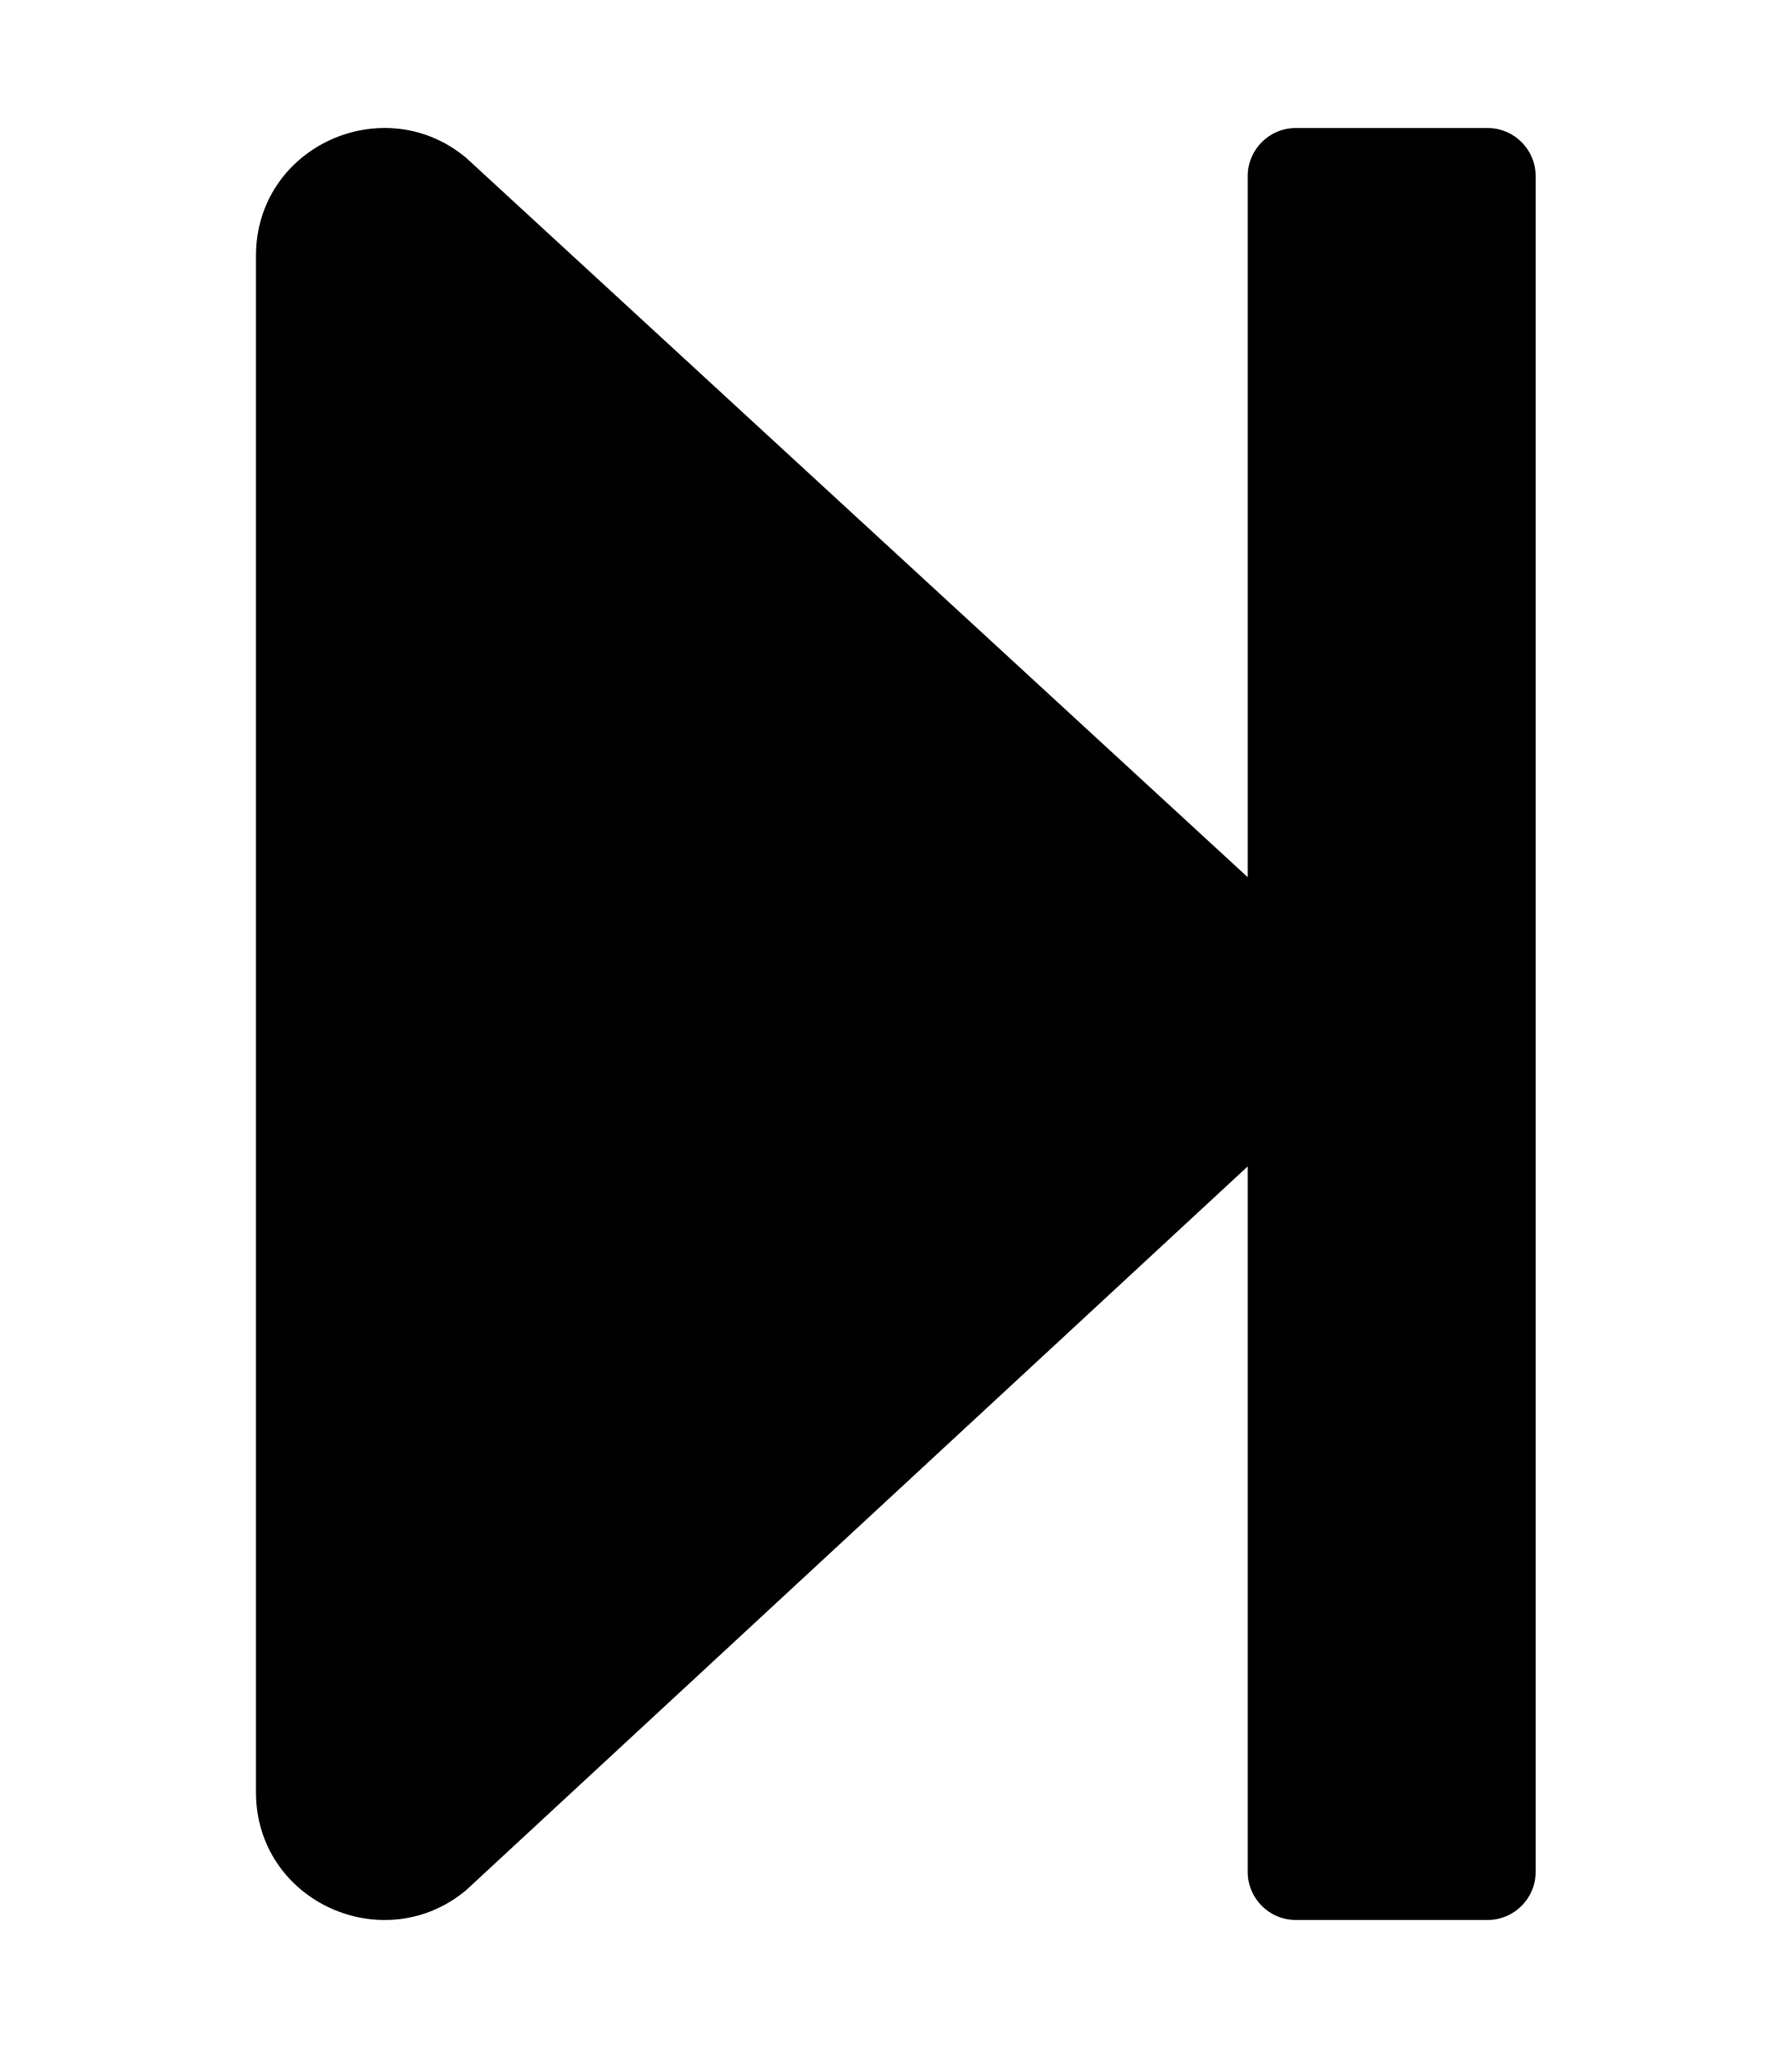
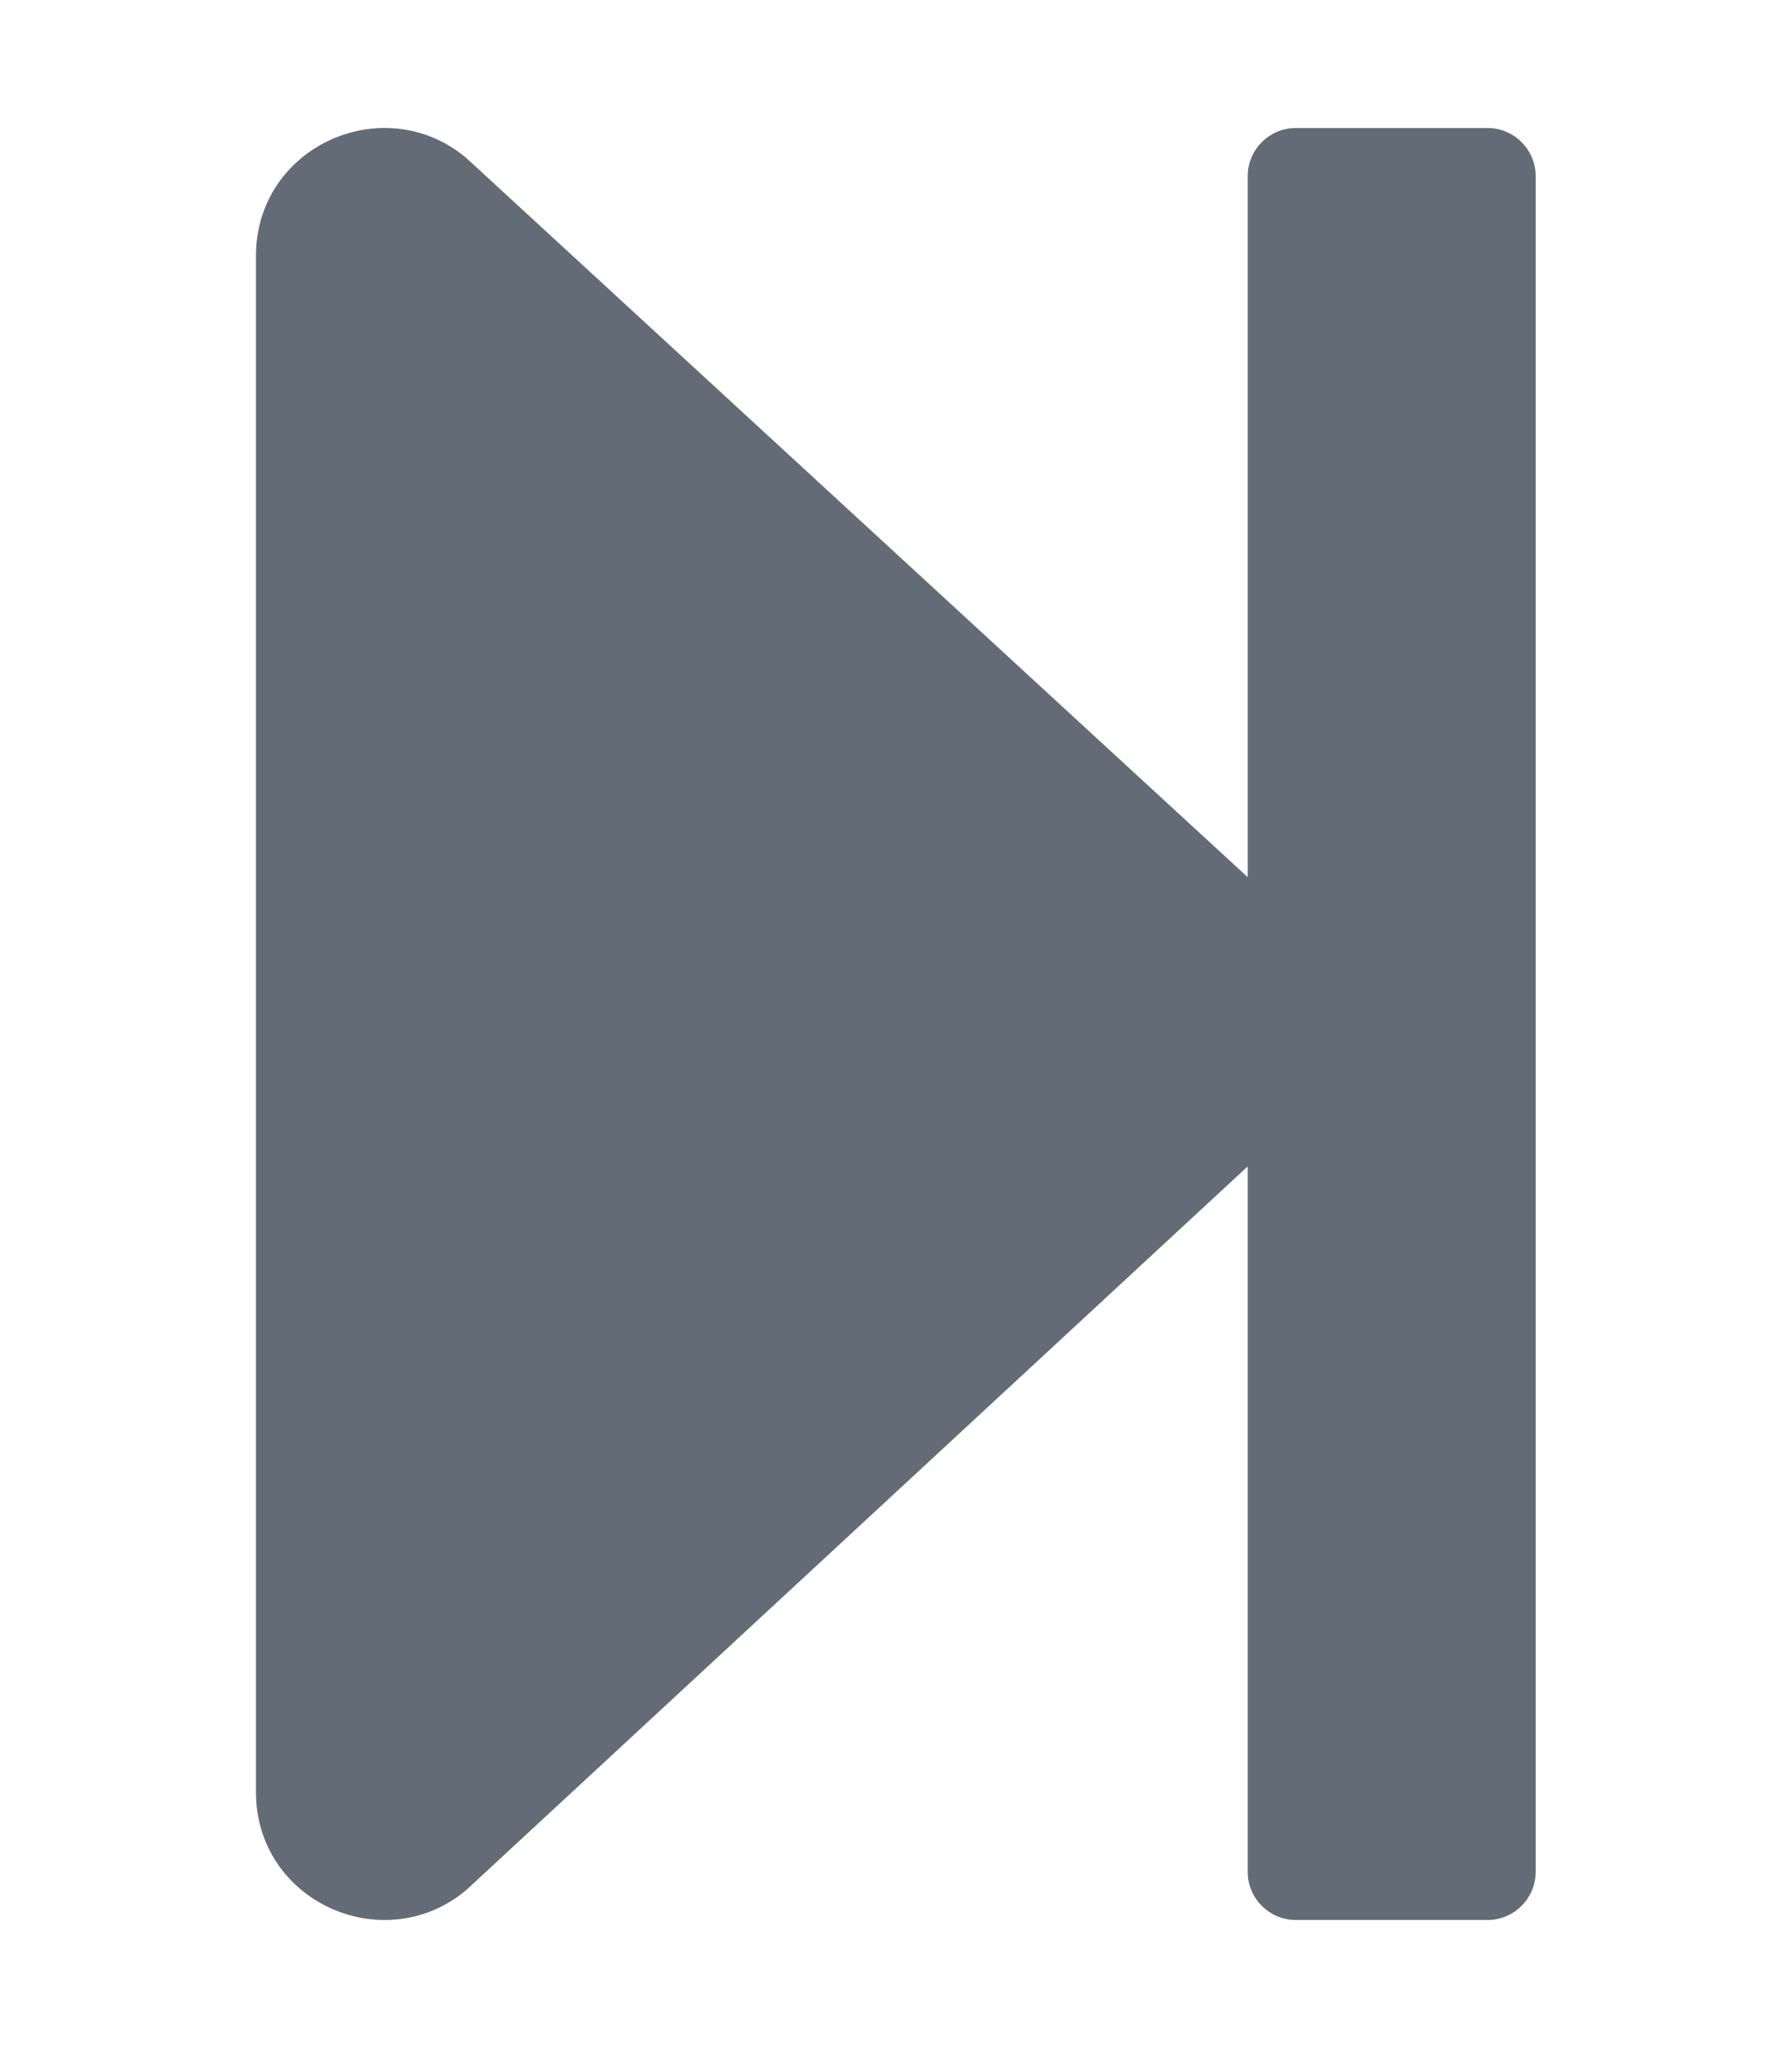
<svg xmlns="http://www.w3.org/2000/svg" aria-hidden="true" focusable="false" data-prefix="fas" data-icon="step-forward" class="svg-inline--fa fa-step-forward fa-w-14" role="img" viewBox="0 0 448 512">
-   <path fill="currentColor" d="M384 44v424c0 6.6-5.4 12-12 12h-48c-6.6 0-12-5.4-12-12V291.6l-195.5 181C95.9 489.7 64 475.4 64 448V64c0-27.4 31.9-41.7 52.5-24.6L312 219.3V44c0-6.6 5.4-12 12-12h48c6.6 0 12 5.4 12 12z" />
+   <path fill="#636c76" d="M384 44v424c0 6.6-5.4 12-12 12h-48c-6.6 0-12-5.4-12-12V291.6l-195.5 181C95.9 489.7 64 475.4 64 448V64c0-27.4 31.9-41.7 52.5-24.6L312 219.3V44c0-6.6 5.4-12 12-12h48c6.6 0 12 5.4 12 12z" />
</svg>
